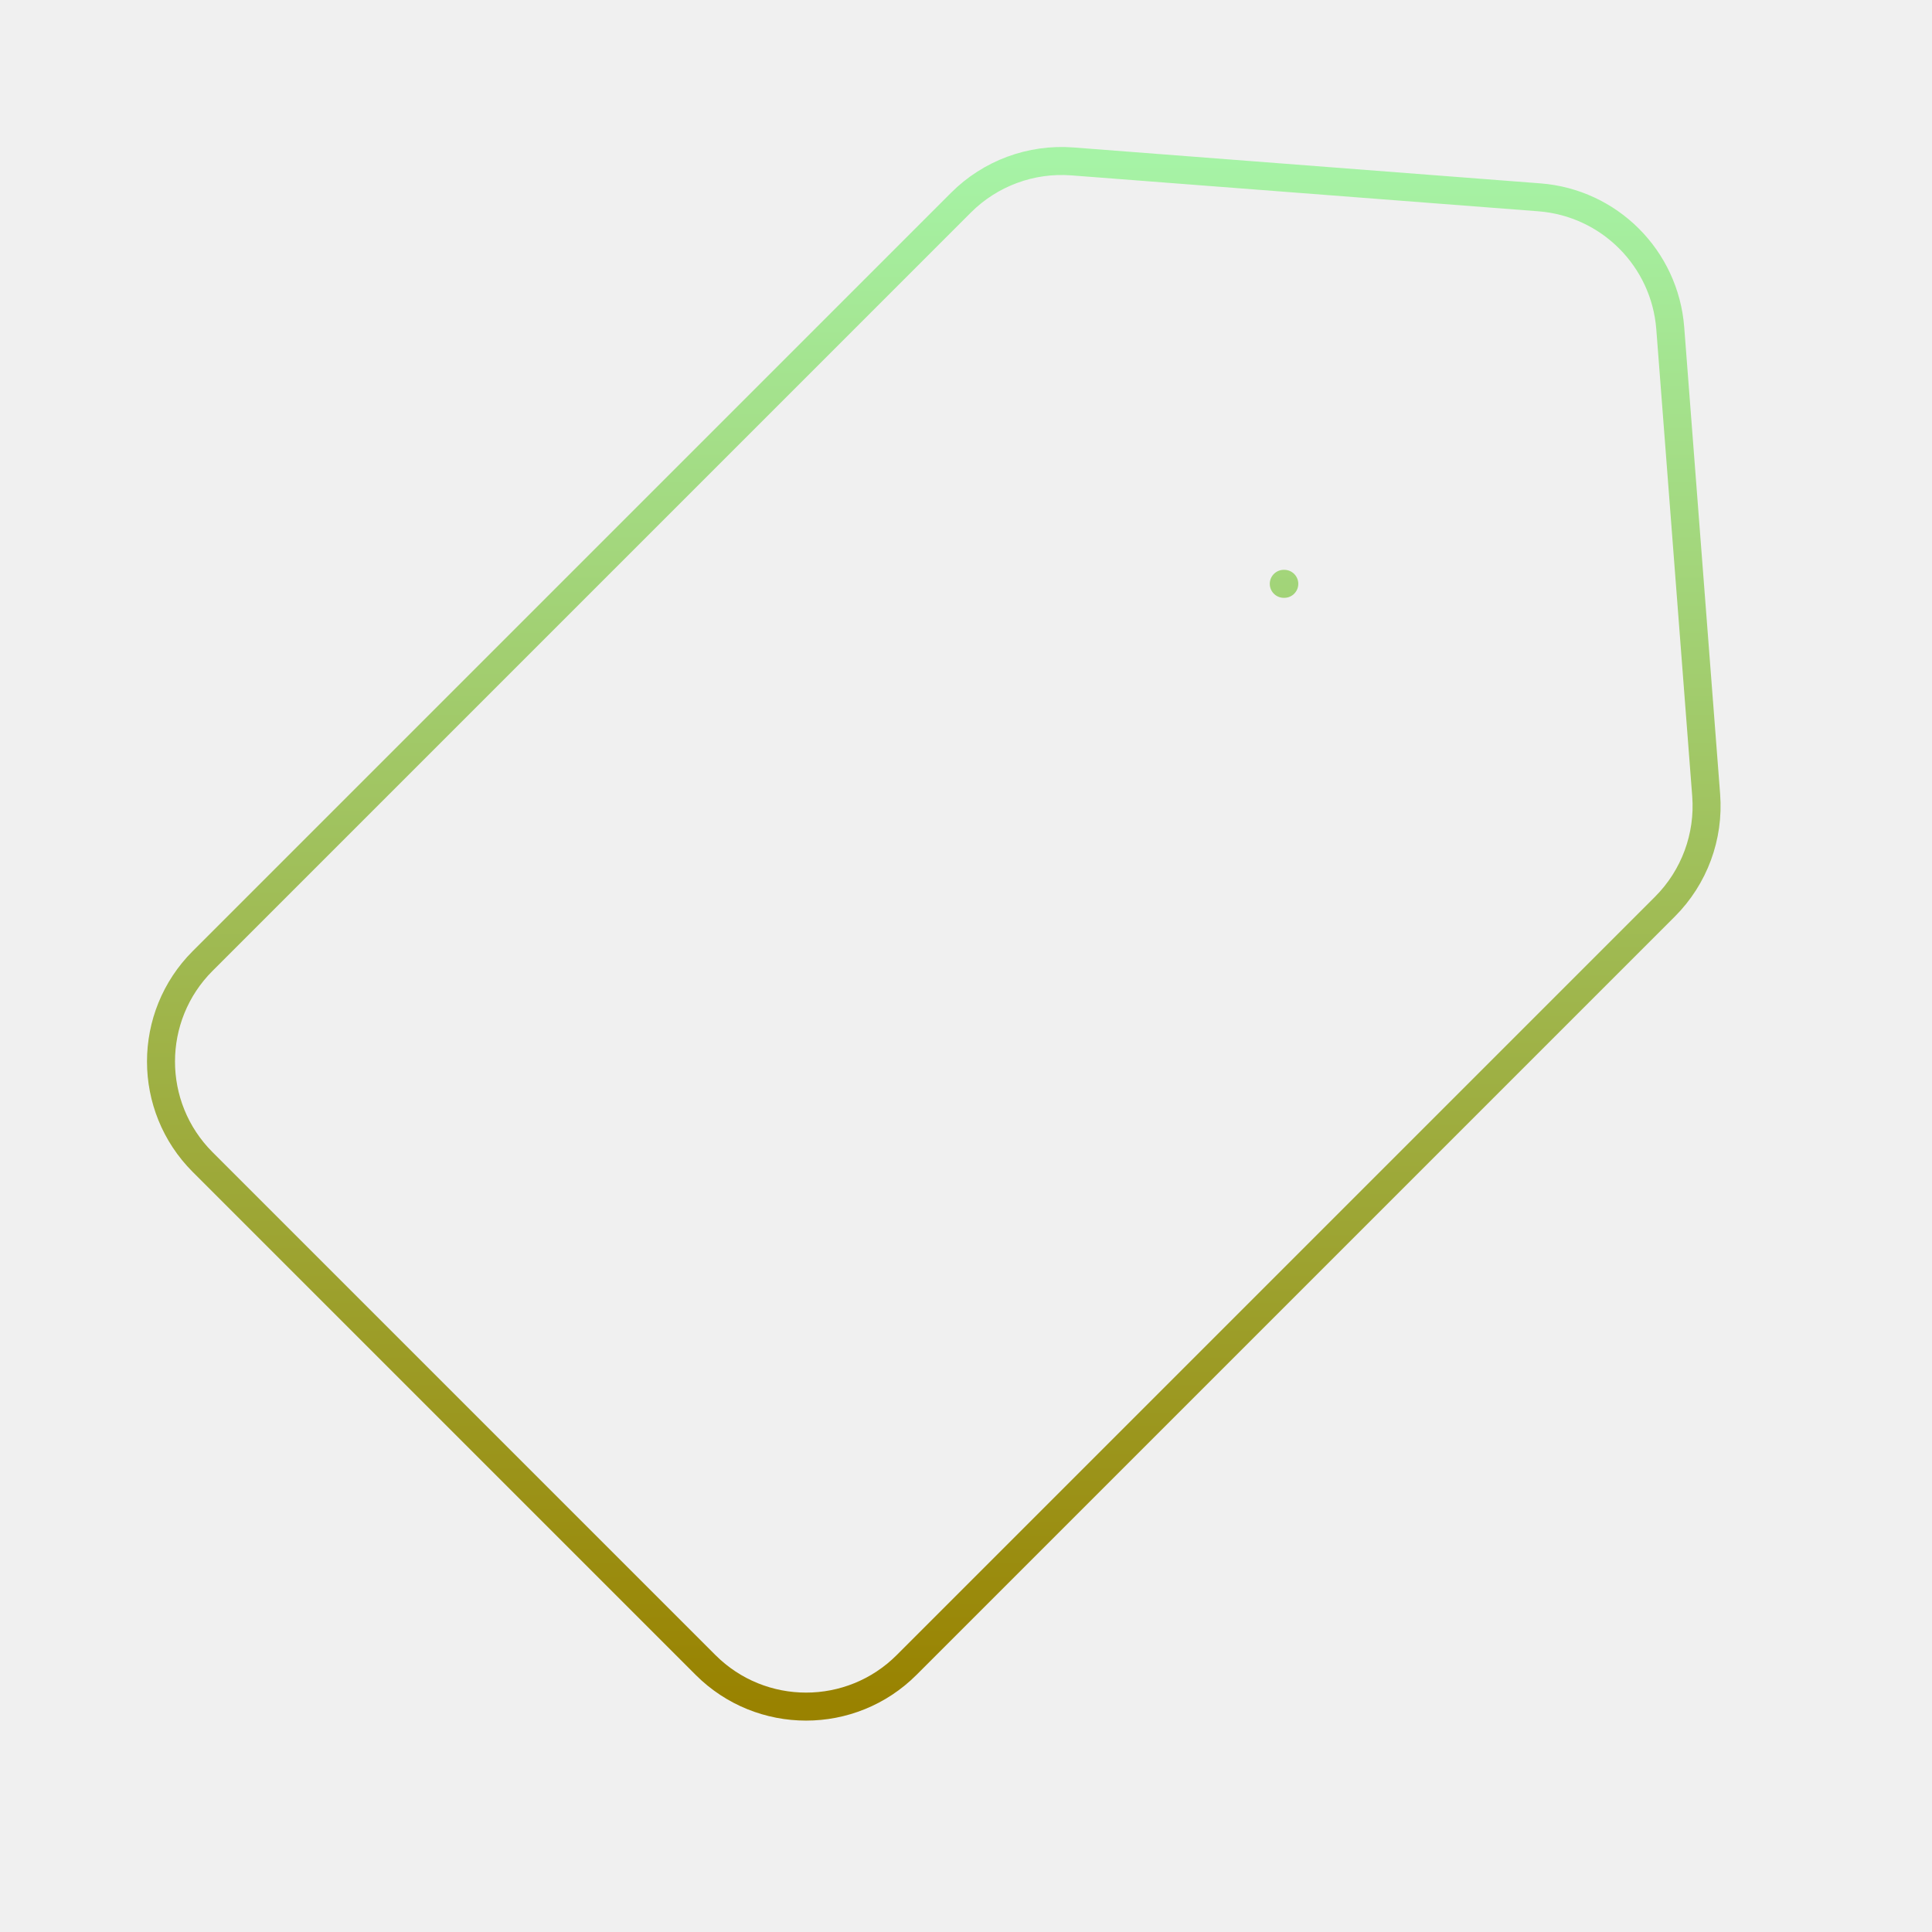
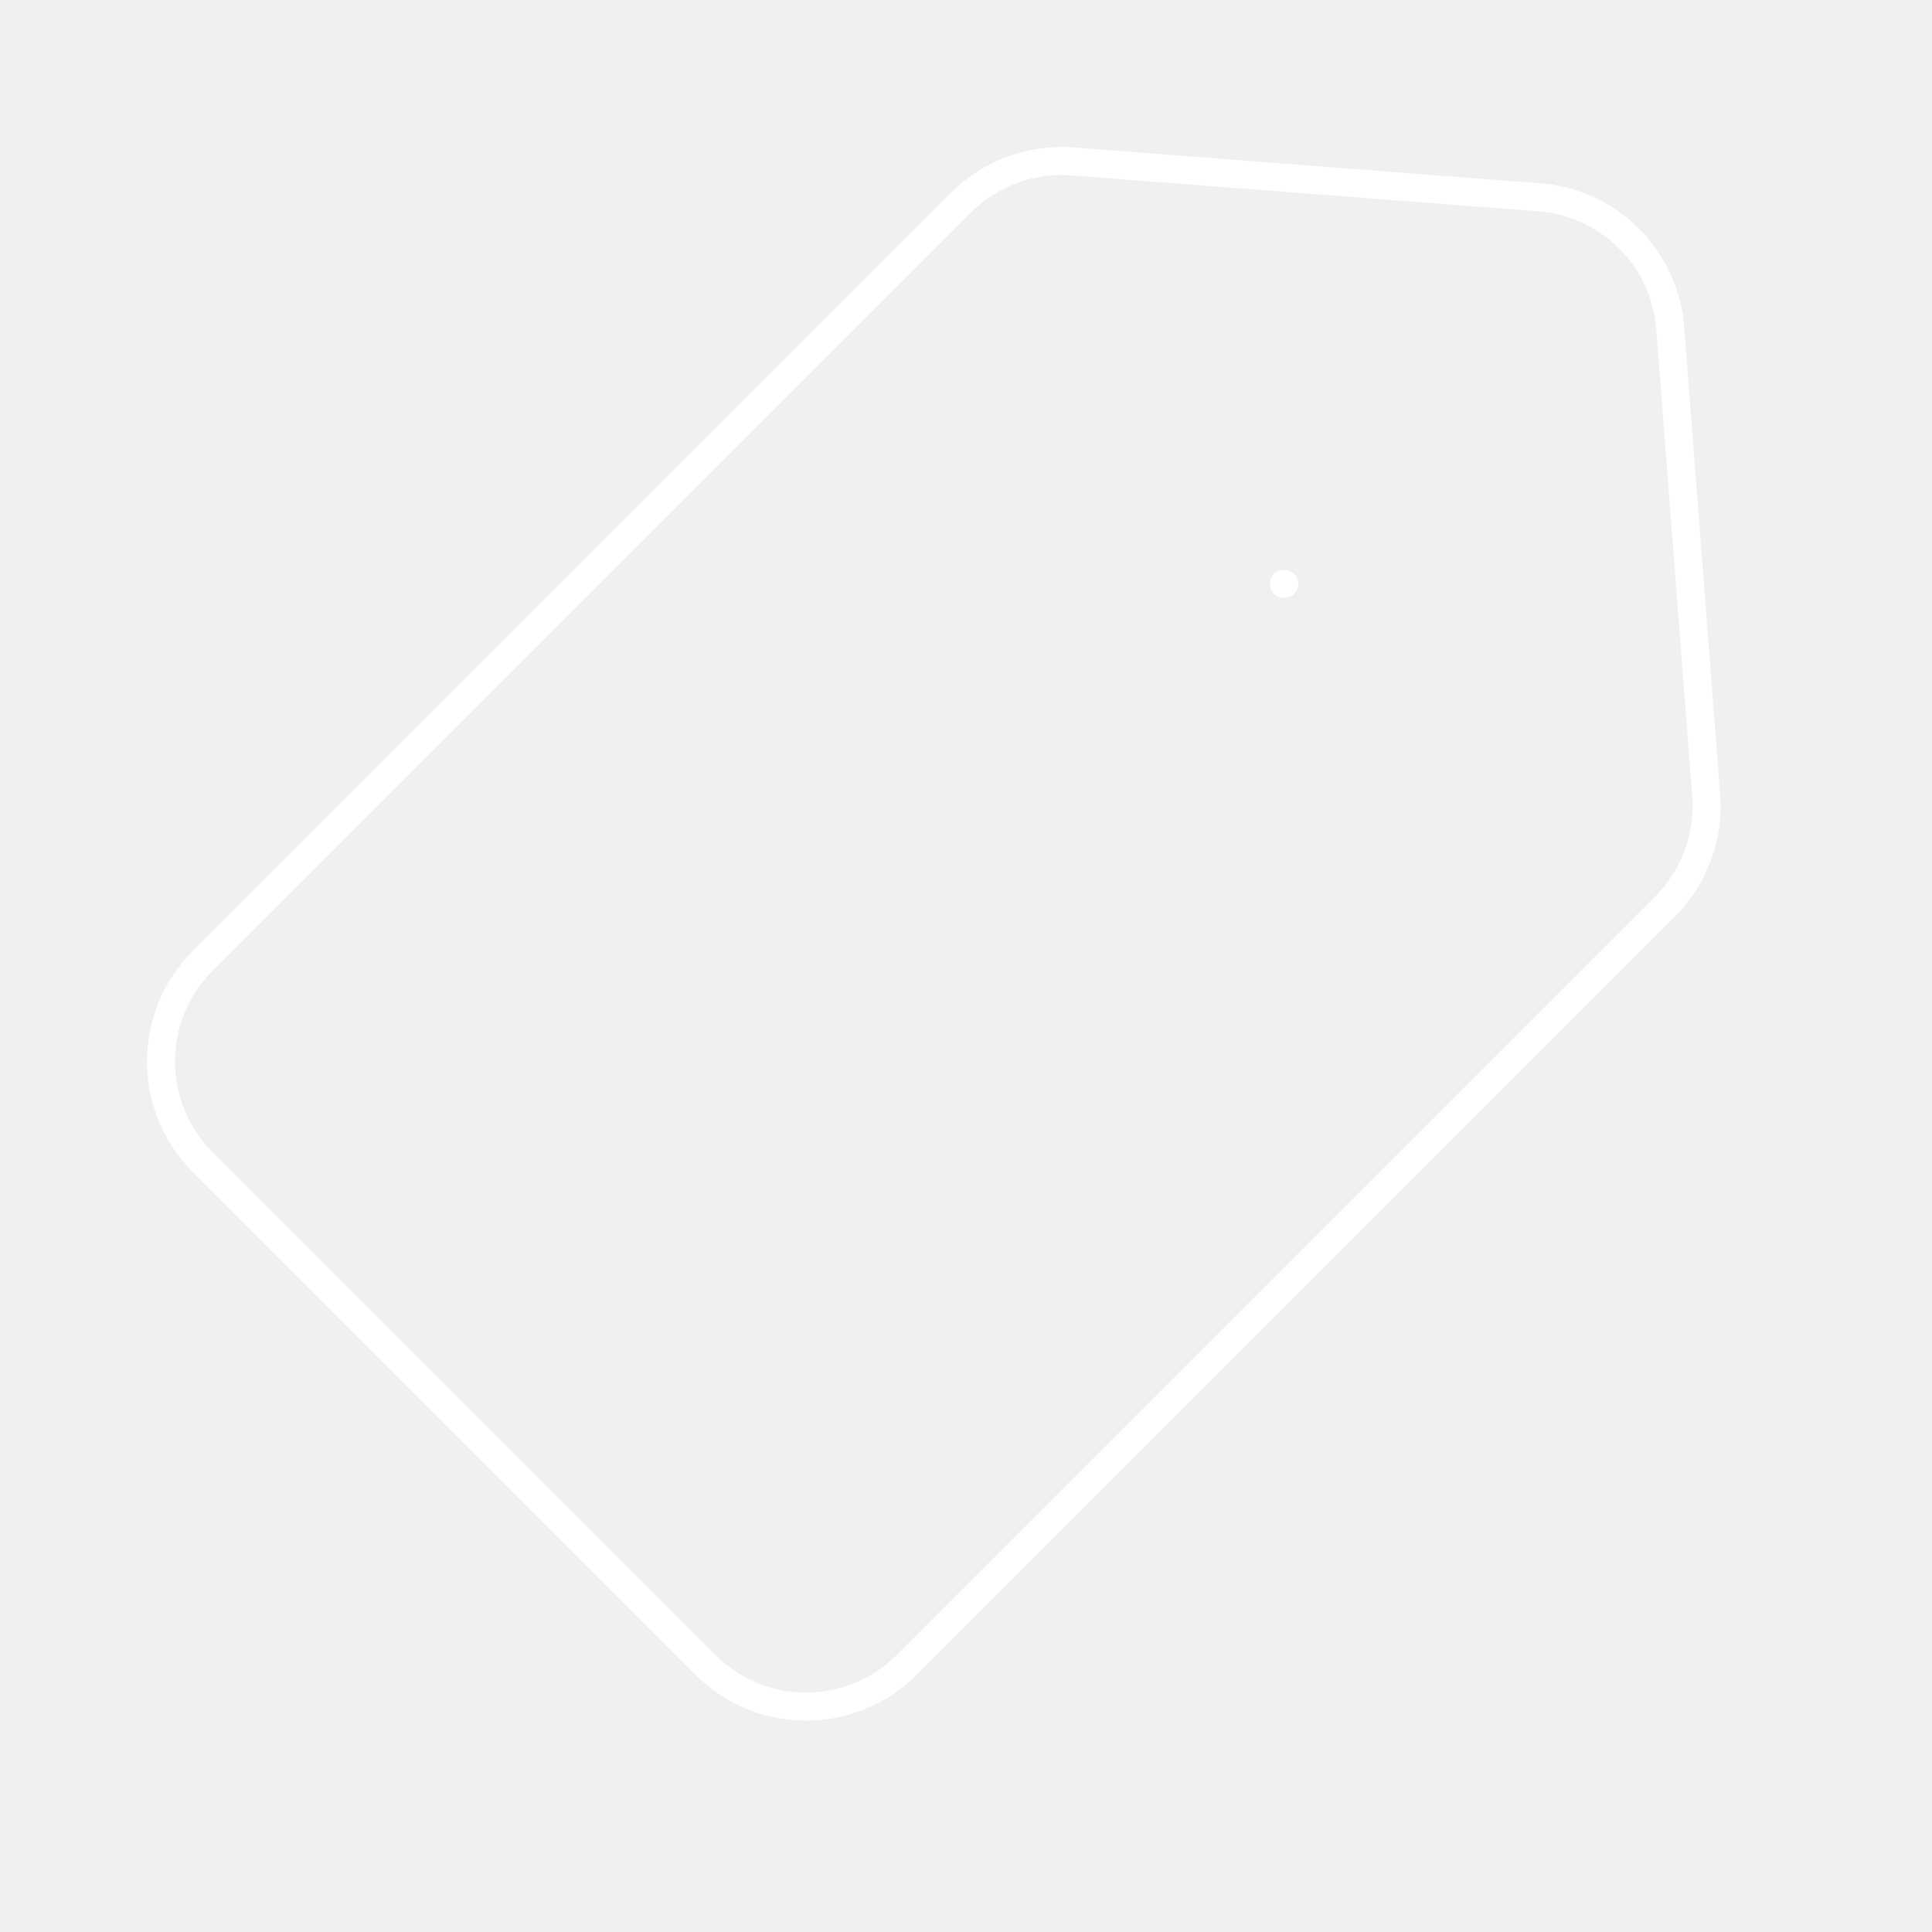
<svg xmlns="http://www.w3.org/2000/svg" width="138" height="138" viewBox="0 0 138 138" fill="none">
-   <path d="M91.735 41.702L91.698 41.702M109.955 14.095L76.602 11.53C73.645 11.303 70.737 12.379 68.64 14.476L14.476 68.64C10.508 72.607 10.508 79.04 14.476 83.007L50.393 118.924C54.361 122.892 60.793 122.892 64.76 118.924L118.924 64.76C121.021 62.663 122.097 59.755 121.87 56.797L119.304 23.445C118.92 18.45 114.951 14.48 109.955 14.095Z" stroke="url(#paint0_linear_175_579)" stroke-width="2" stroke-linecap="round" stroke-linejoin="round" />
-   <defs>
-     <linearGradient id="paint0_linear_175_579" x1="66.7" y1="11.5" x2="66.7" y2="121.9" gradientUnits="userSpaceOnUse">
-       <stop stop-color="#A6F3A6" />
-       <stop offset="1" stop-color="#998200" />
-     </linearGradient>
-   </defs>
+   <path d="M91.735 41.702L91.698 41.702M109.955 14.095L76.602 11.53C73.645 11.303 70.737 12.379 68.64 14.476L14.476 68.64C10.508 72.607 10.508 79.04 14.476 83.007L50.393 118.924C54.361 122.892 60.793 122.892 64.76 118.924L118.924 64.76C121.021 62.663 122.097 59.755 121.87 56.797L119.304 23.445C118.92 18.45 114.951 14.48 109.955 14.095Z" stroke="white" stroke-width="2" stroke-linecap="round" stroke-linejoin="round" />
</svg>
